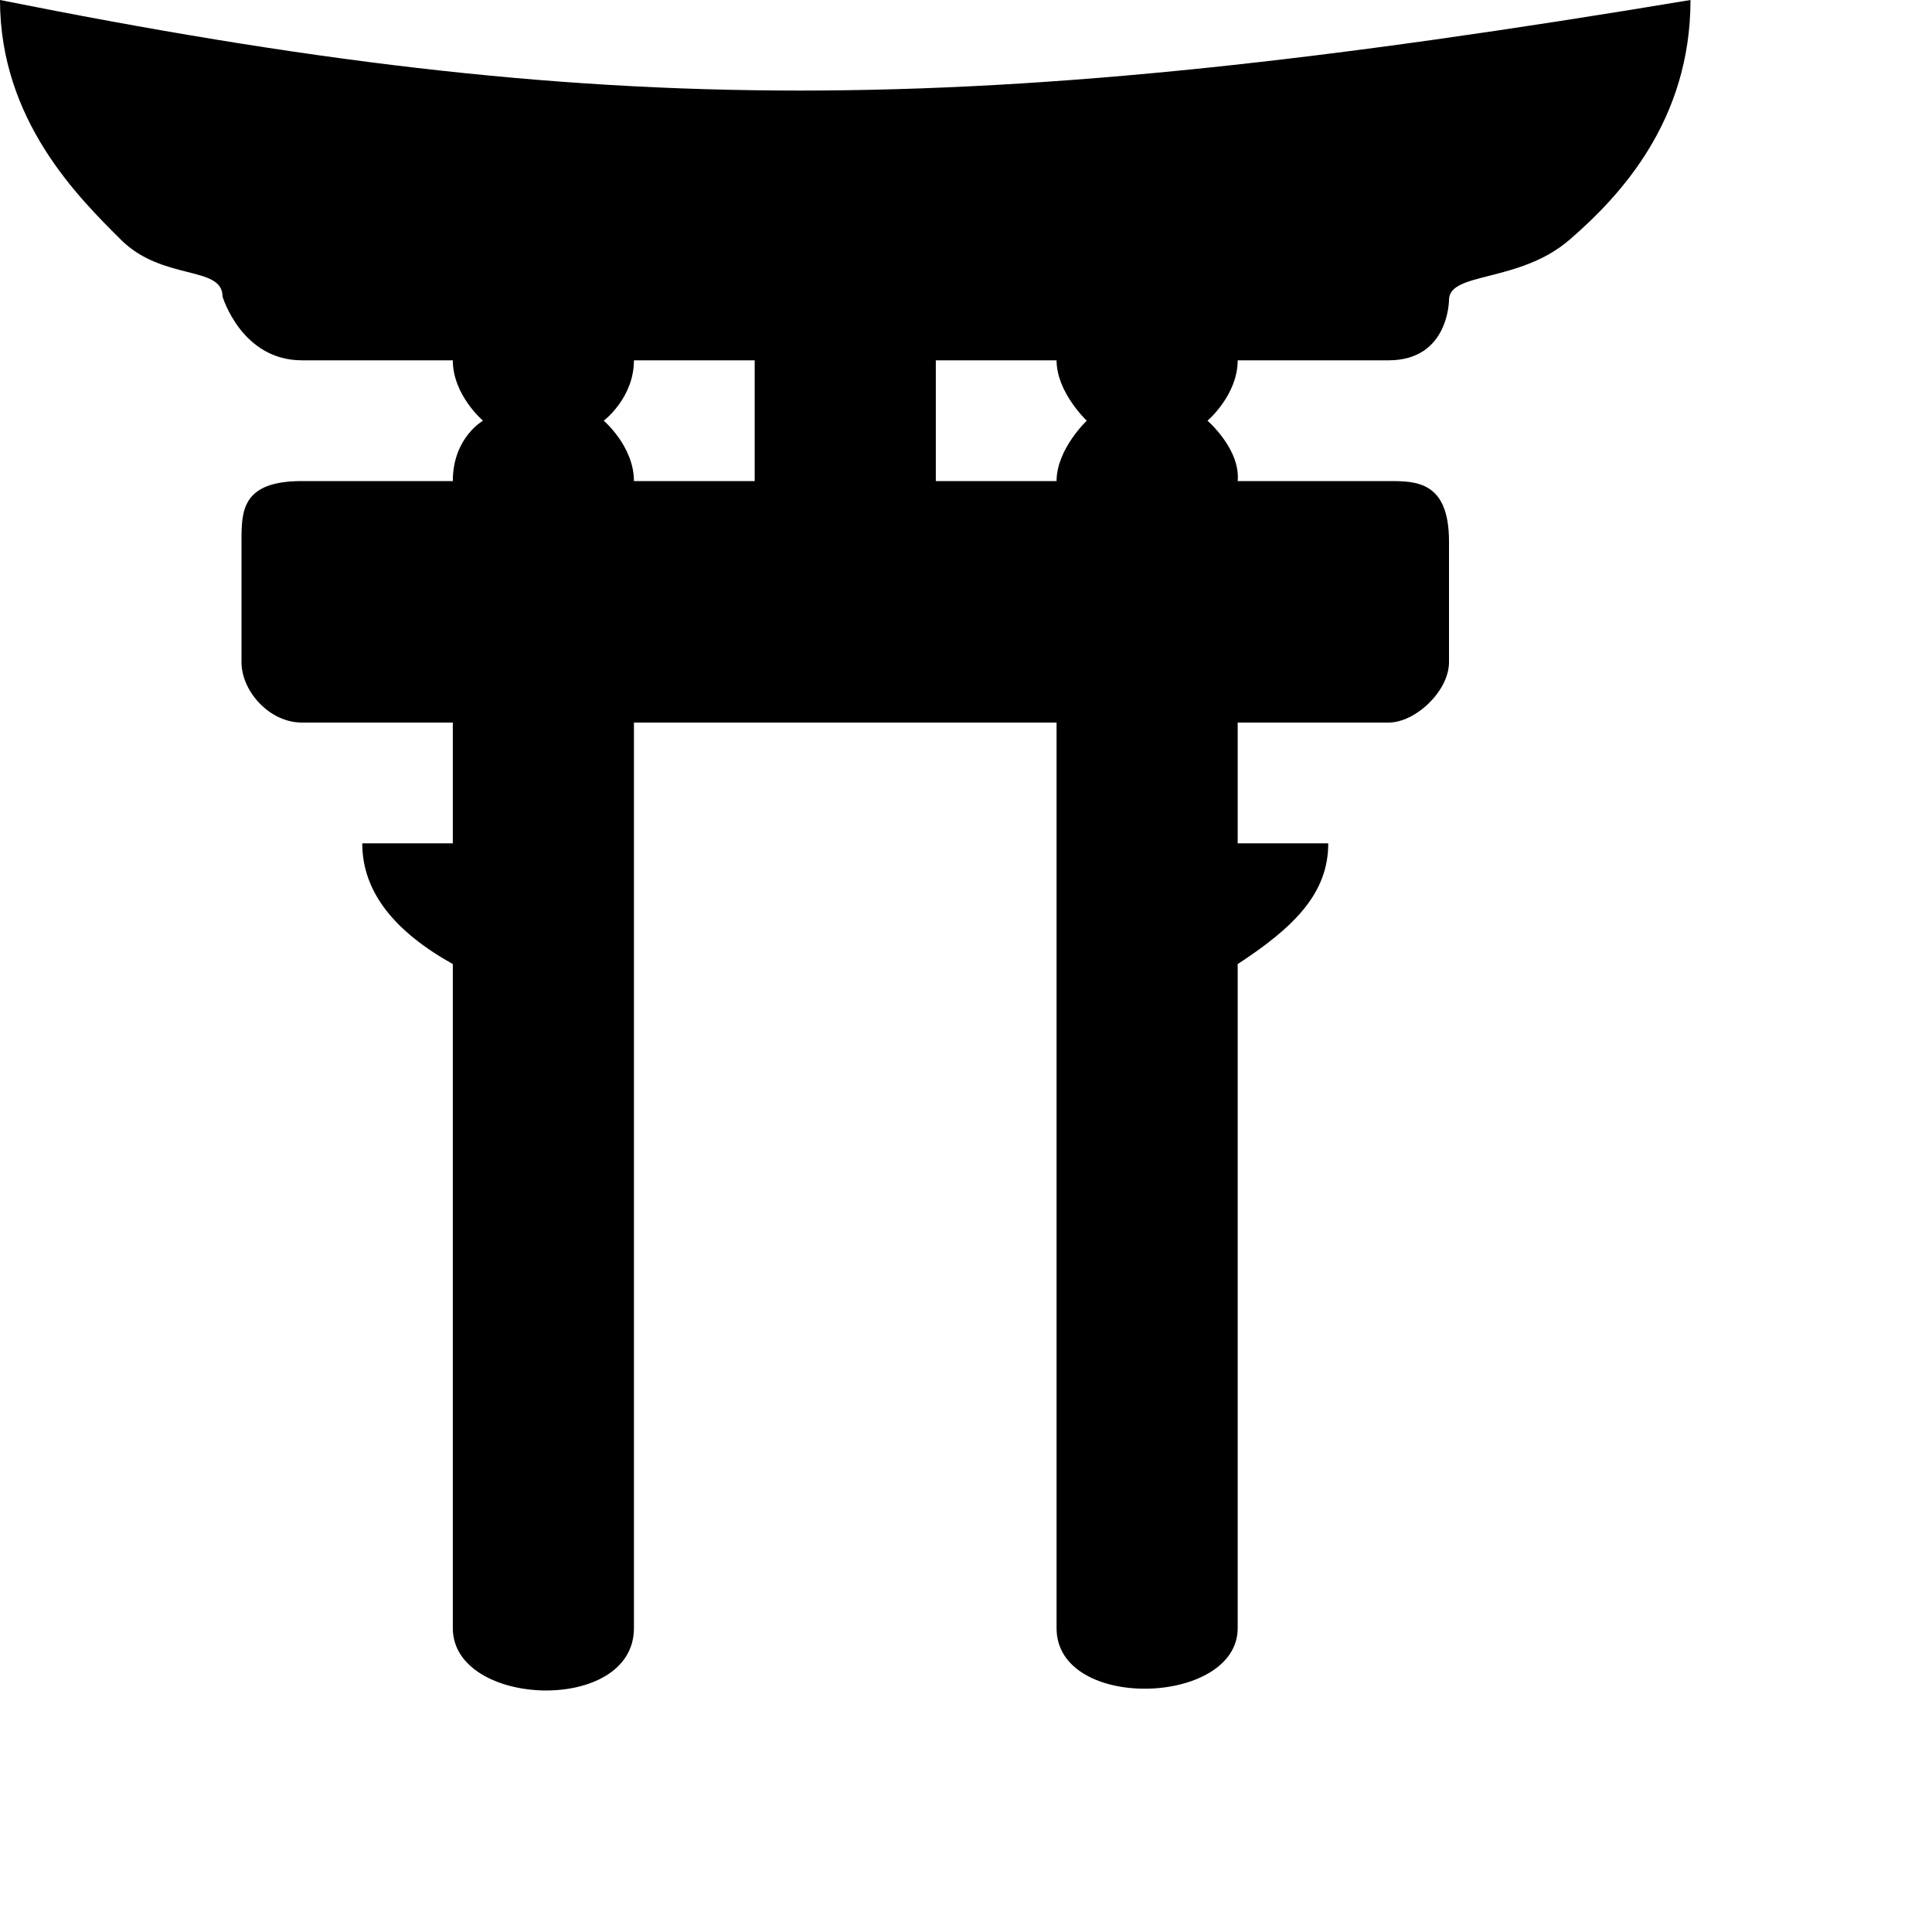
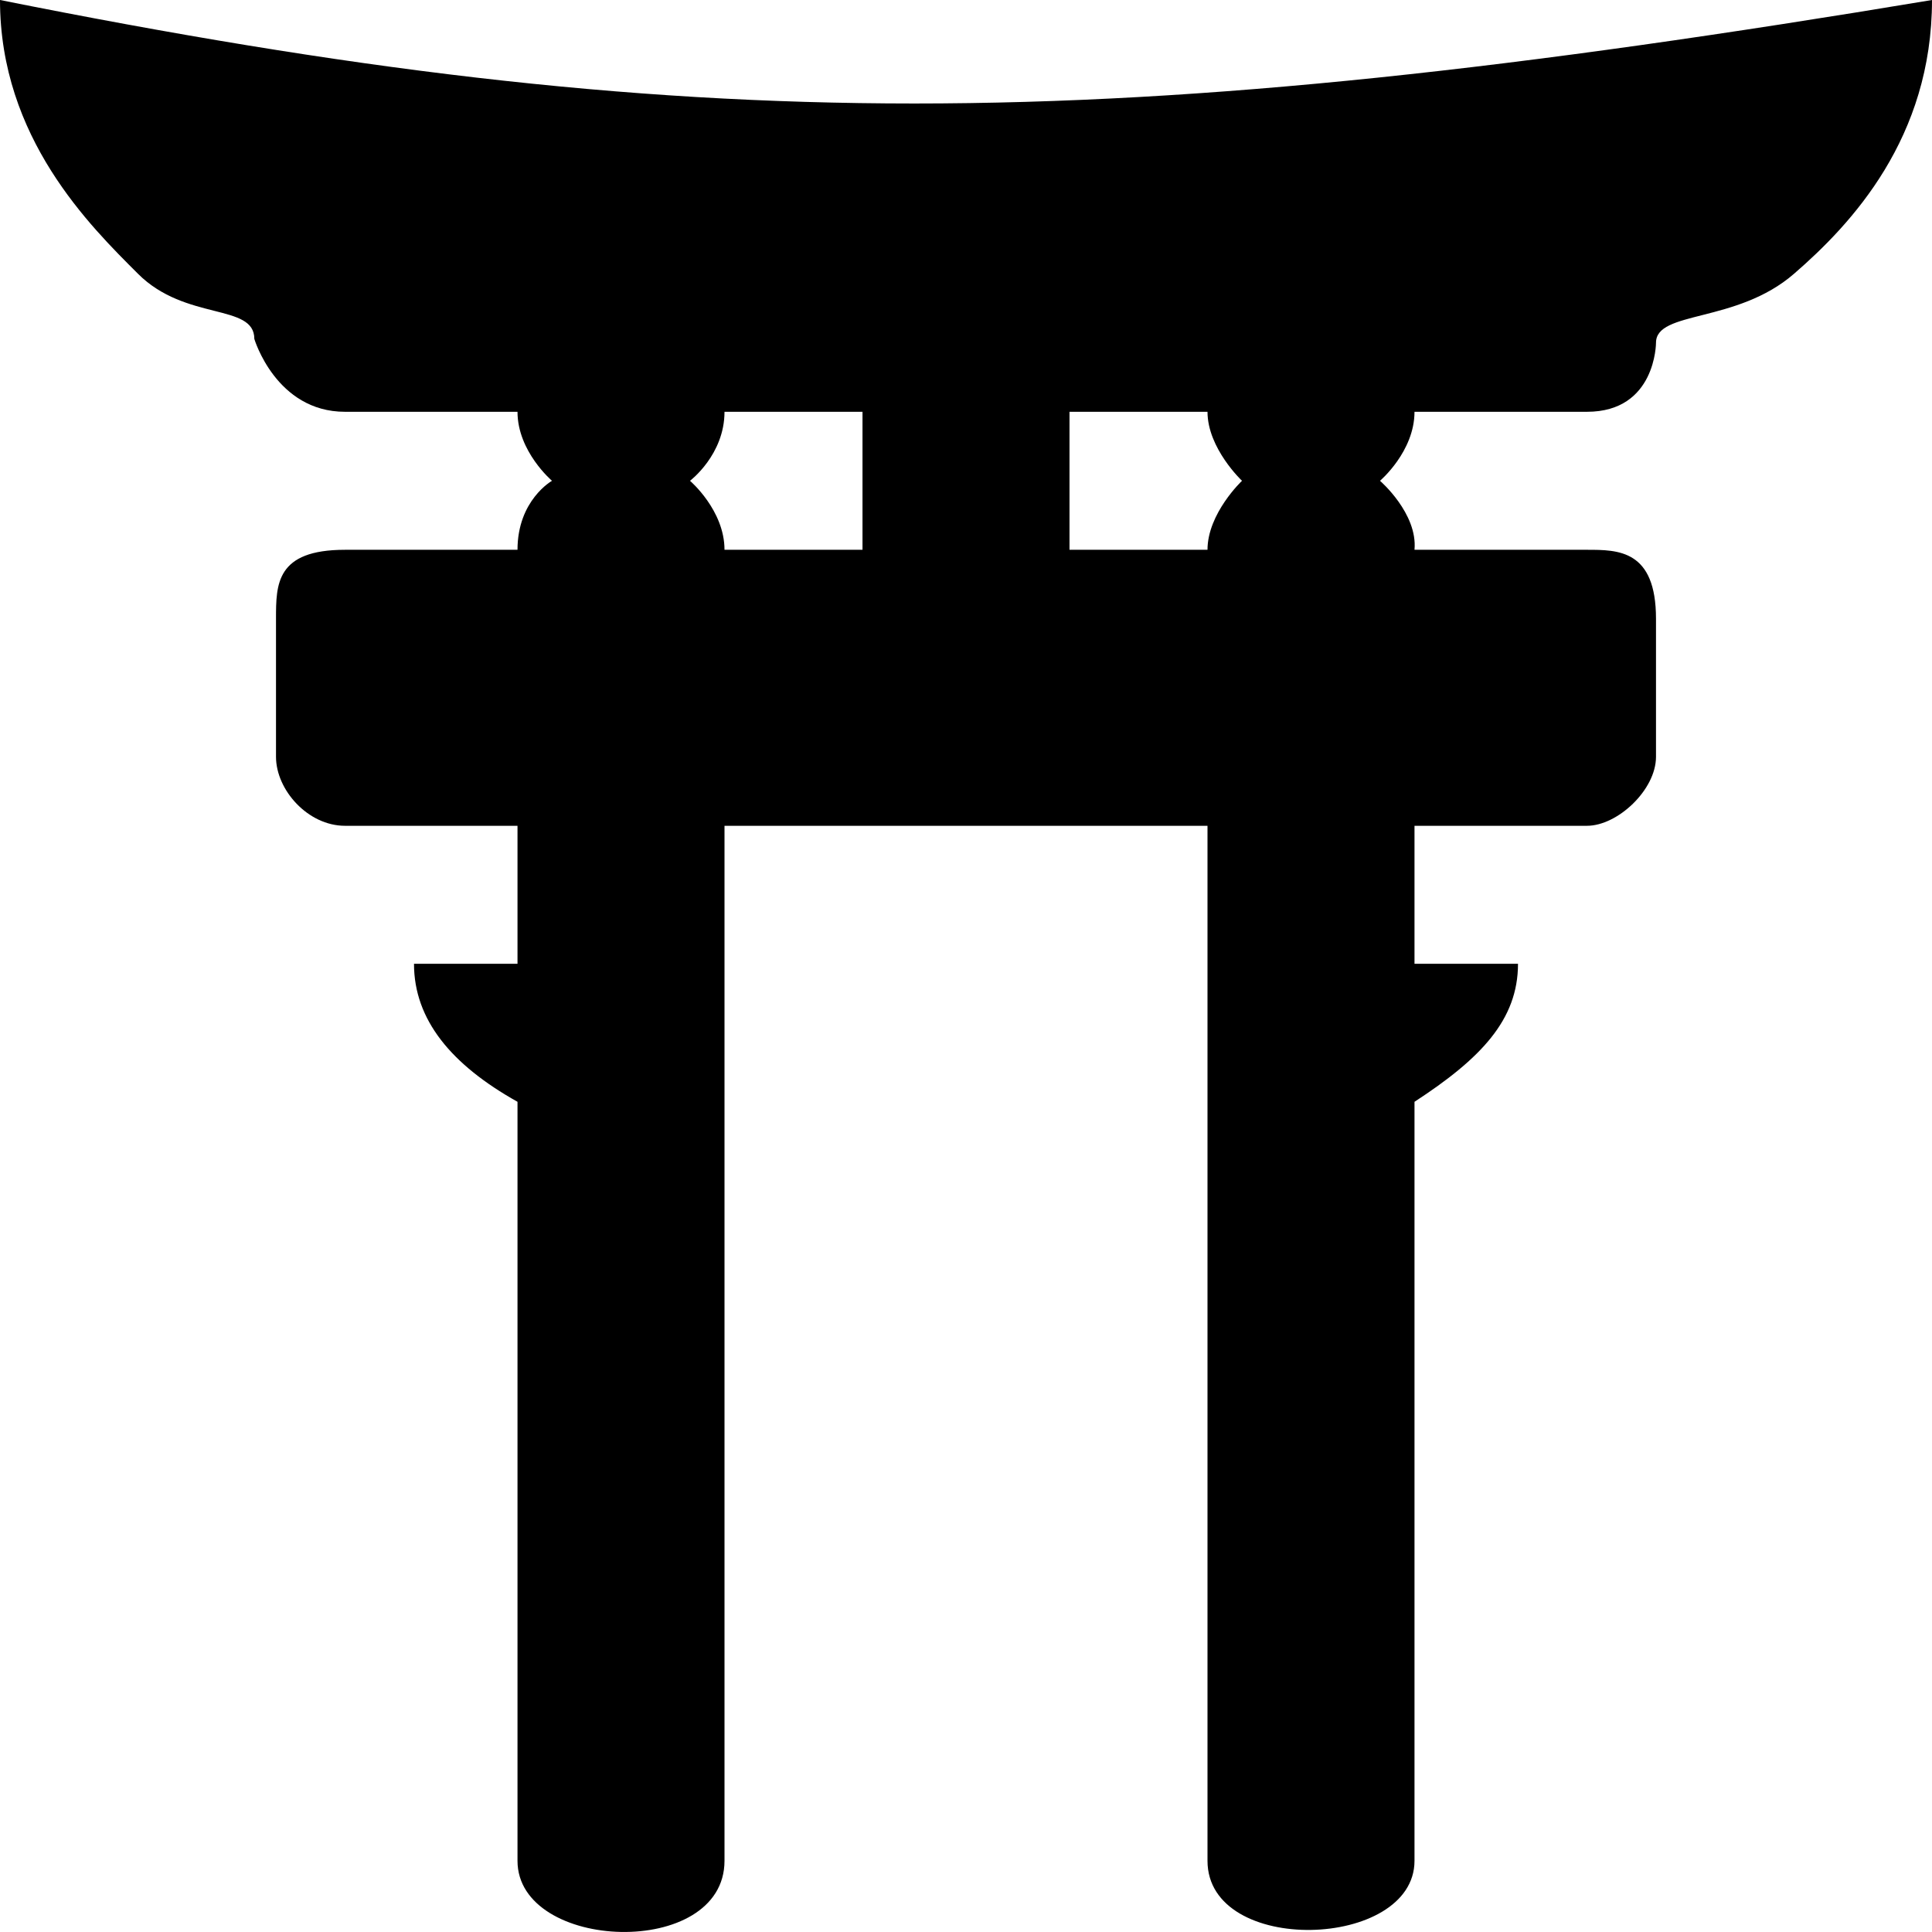
- <svg xmlns="http://www.w3.org/2000/svg" version="1.1" width="16" height="16" viewBox="0 0 16 16">
-   <rect width="14" height="14" x="0" y="0" id="canvas" style="fill:none;stroke:none;visibility:hidden" />
-   <path d="m 0,0 c 0,1 0.655,1.639 1,1.984 0.345,0.345 0.843,0.212 0.843,0.472 0,0 0.157,0.528 0.657,0.528 l 1.25,0 c 0,0.288 0.25,0.5 0.25,0.5 0,0 -0.25,0.14 -0.25,0.5 l -1.25,0 c -0.5,0 -0.5,0.25 -0.5,0.5 0,0.527 0,1 0,1 0,0.24 0.231,0.5 0.5,0.5 0.269,0 1.25,0 1.25,0 l 0,1 -0.75,0 c 0,0.406 0.271,0.732 0.75,1 0,0.316 0,5.5 0,5.5 0,0.659 1.5,0.716 1.5,0 l 0,-7.5 3.5,0 0,7.5 c 0,0.692 1.5,0.644 1.5,0 0,0 -10e-7,-5.184 0,-5.5 0.479,-0.312 0.75,-0.593 0.75,-1 l -0.75,0 0,-1 c 0,0 0.981,0 1.25,0 0.221,0 0.5,-0.26 0.5,-0.5 0,0 0,-0.5 0,-1 0,-0.5 -0.274,-0.5 -0.5,-0.5 l -1.25,0 c 0.024,-0.264 -0.25,-0.5 -0.25,-0.5 0,0 0.25,-0.212 0.25,-0.5 l 1.25,0 c 0.5,0 0.5,-0.5 0.5,-0.5 C 12,2.248 12.583,2.346 13,1.984 13.417,1.623 14,1 14,0 8,1 5,1 0,0 z m 5.25,2.984 c -1.46e-4,0 1,0 1,0 l 0,1 -1,0 C 5.25,3.697 5,3.484 5,3.484 c 0,0 0.25,-0.188 0.25,-0.5 z m 2.5,0 1,0 c 0,0.265 0.25,0.5 0.25,0.5 0,0 -0.25,0.236 -0.25,0.5 l -1,0 z" id="shintoist" />
+ <svg xmlns="http://www.w3.org/2000/svg" width="14" height="14" viewBox="0 0 14 14">
+   <path d="m 0,0 c 0,1 0.655,1.639 1,1.984 0.345,0.345 0.843,0.212 0.843,0.472 0,0 0.157,0.528 0.657,0.528 l 1.25,0 c 0,0.288 0.25,0.5 0.25,0.5 0,0 -0.25,0.14 -0.25,0.5 l -1.25,0 c -0.5,0 -0.5,0.25 -0.5,0.5 0,0.527 0,1 0,1 0,0.24 0.231,0.5 0.5,0.5 0.269,0 1.25,0 1.25,0 l 0,1 -0.75,0 c 0,0.406 0.271,0.732 0.75,1 0,0.316 0,5.5 0,5.5 0,0.659 1.5,0.716 1.5,0 l 0,-7.5 3.5,0 0,7.5 c 0,0.692 1.5,0.644 1.5,0 0,0 -10e-7,-5.184 0,-5.5 0.479,-0.312 0.75,-0.593 0.75,-1 l -0.75,0 0,-1 c 0,0 0.981,0 1.25,0 0.221,0 0.5,-0.26 0.5,-0.5 0,0 0,-0.5 0,-1 0,-0.5 -0.274,-0.5 -0.5,-0.5 l -1.25,0 c 0.024,-0.264 -0.25,-0.5 -0.25,-0.5 0,0 0.25,-0.212 0.25,-0.5 l 1.25,0 c 0.5,0 0.5,-0.5 0.5,-0.5 C 12,2.248 12.583,2.346 13,1.984 13.417,1.623 14,1 14,0 8,1 5,1 0,0 z m 5.25,2.984 c -1.46e-4,0 1,0 1,0 l 0,1 -1,0 C 5.25,3.697 5,3.484 5,3.484 c 0,0 0.25,-0.188 0.25,-0.5 z m 2.5,0 1,0 c 0,0.265 0.25,0.5 0.25,0.5 0,0 -0.25,0.236 -0.25,0.5 l -1,0 z" />
</svg>
